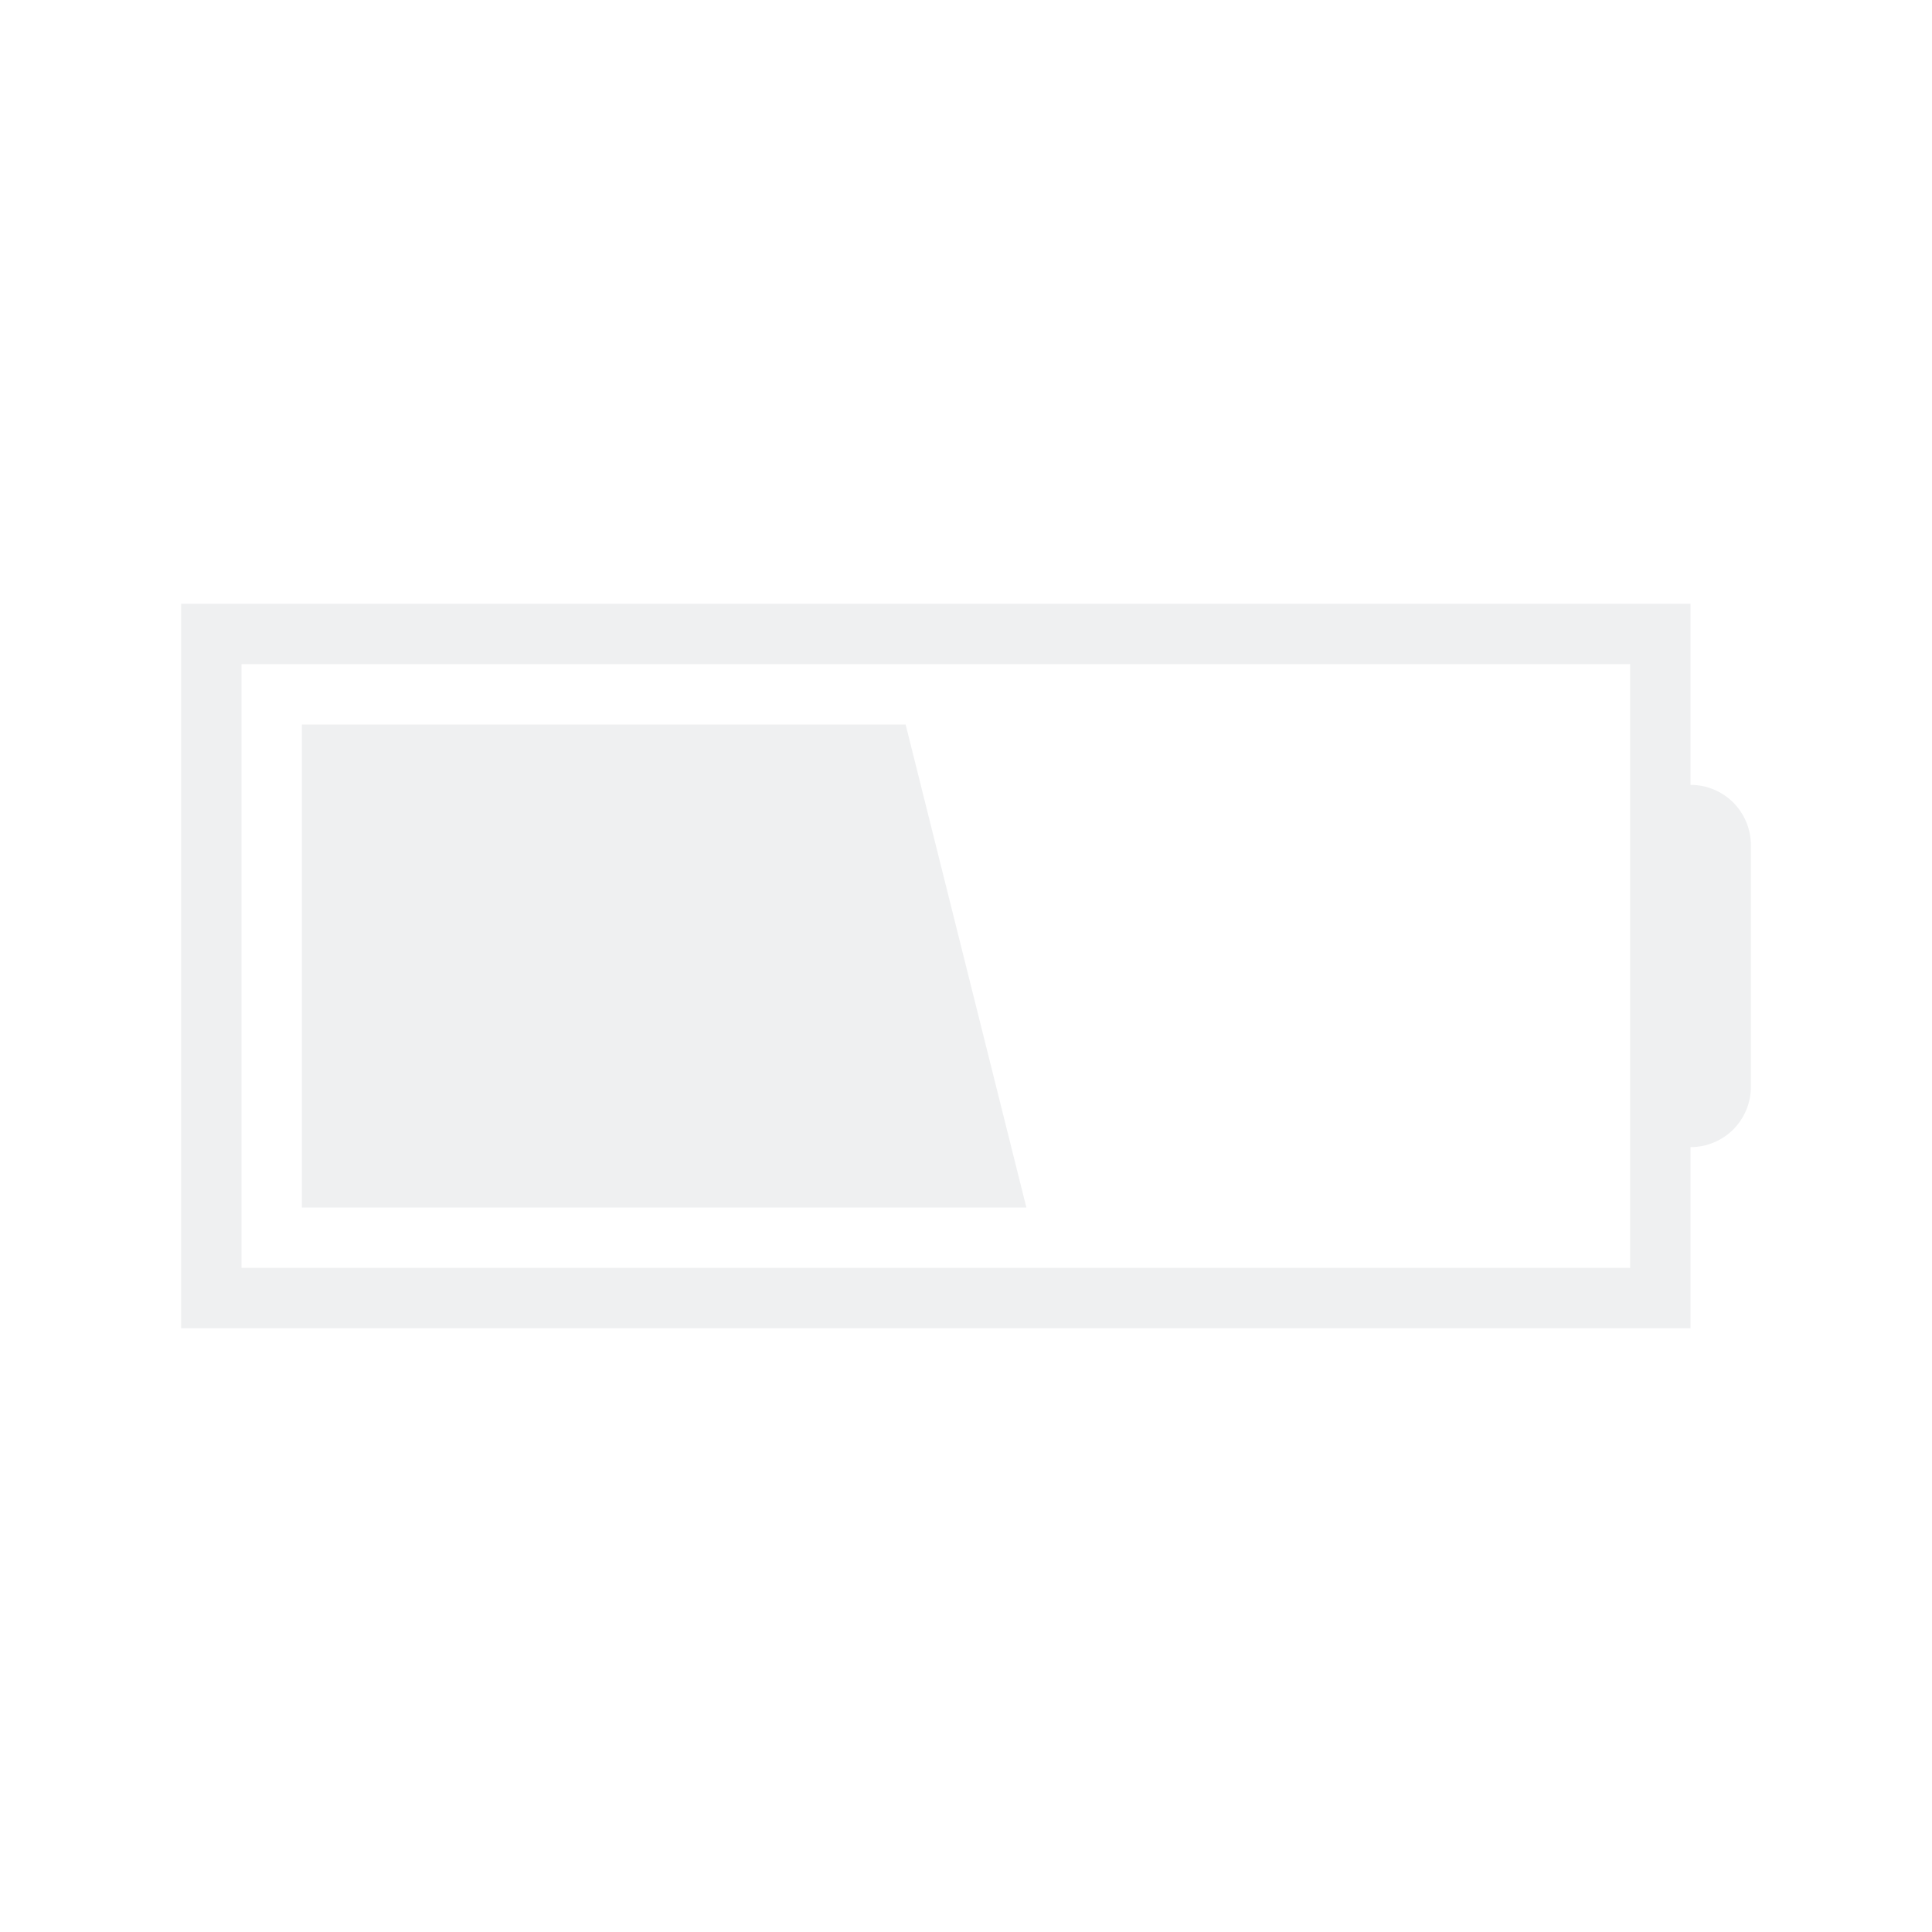
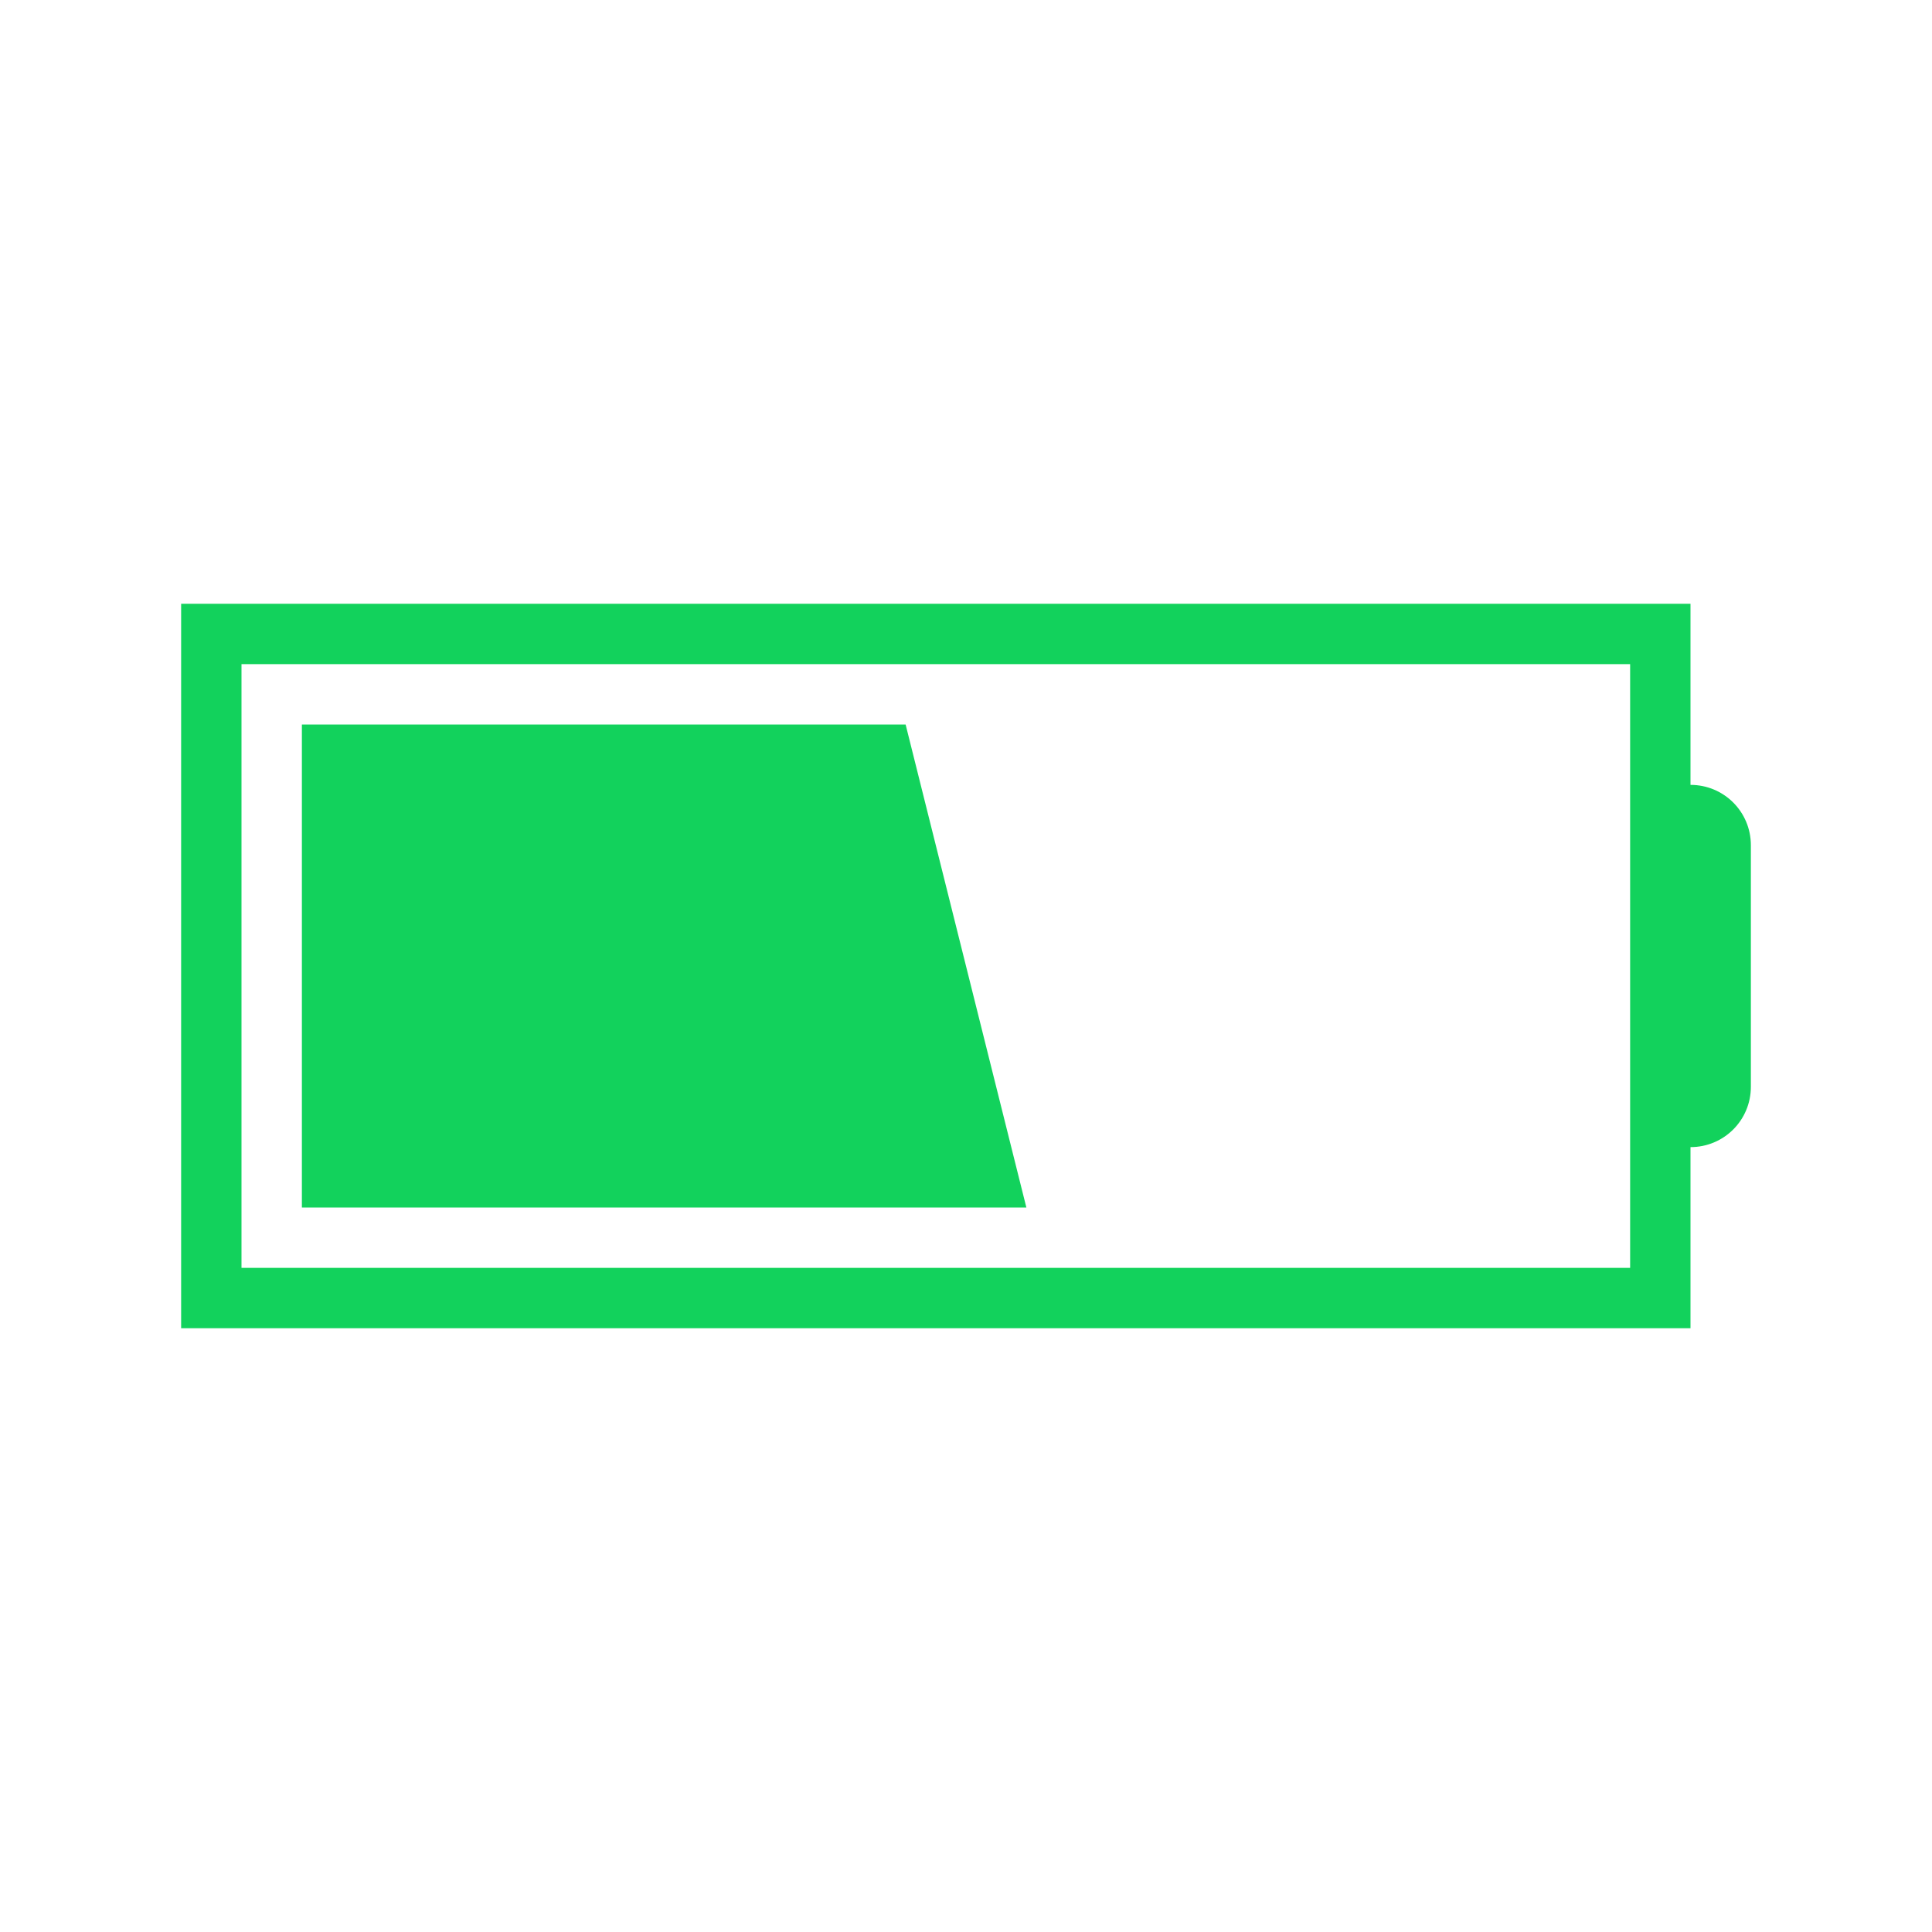
- <svg xmlns="http://www.w3.org/2000/svg" height="32" width="32">
+ <svg xmlns="http://www.w3.org/2000/svg" height="32" width="32" version="1.1" id="svg9">
+   <defs id="defs13">
+     <filter style="color-interpolation-filters:sRGB;" id="filter543">
+       <feComposite in2="SourceGraphic" operator="arithmetic" k1="0" k2="1" result="composite1" id="feComposite529" />
+       <feColorMatrix in="composite1" values="1" type="saturate" result="colormatrix1" id="feColorMatrix531" />
+       <feFlood flood-opacity="1" flood-color="rgb(10,157,54)" result="flood1" id="feFlood533" />
+       <feBlend in="flood1" in2="colormatrix1" mode="multiply" result="blend1" id="feBlend535" />
+       <feBlend in2="blend1" mode="screen" result="blend2" id="feBlend537" />
+       <feColorMatrix in="blend2" values="1" type="saturate" result="colormatrix2" id="feColorMatrix539" />
+       <feComposite in="colormatrix2" in2="SourceGraphic" operator="in" k2="1" result="composite2" id="feComposite541" />
+     </filter>
+   </defs>
  <style type="text/css" id="current-color-scheme">
        .ColorScheme-Text {
            color:#eff0f1;
        }
    </style>
-   <g class="ColorScheme-Text" fill="currentColor">
-     <path d="M3 10v12h25v-3c.554 0 1-.446 1-1v-4c0-.554-.446-1-1-1v-3zm1 1h23v10H4z" />
-     <path d="M5 12h10l2 8H5z" />
+   <g class="ColorScheme-Text" fill="currentColor" id="g7" style="fill:#eff0f1;fill-opacity:1;filter:url(#filter543)">
+     <path d="m 3,10 v 12 h 25 v -3 c 0.554,0 1,-0.446 1,-1 v -4 c 0,-0.554 -0.446,-1 -1,-1 v -3 z m 1,1 H 27 V 21 H 4 Z" id="path3" style="fill:#eff0f1;fill-opacity:1" />
+     <path d="m 5,12 h 10 l 2,8 H 5 Z" id="path5" style="fill:#eff0f1;fill-opacity:1" />
  </g>
</svg>
